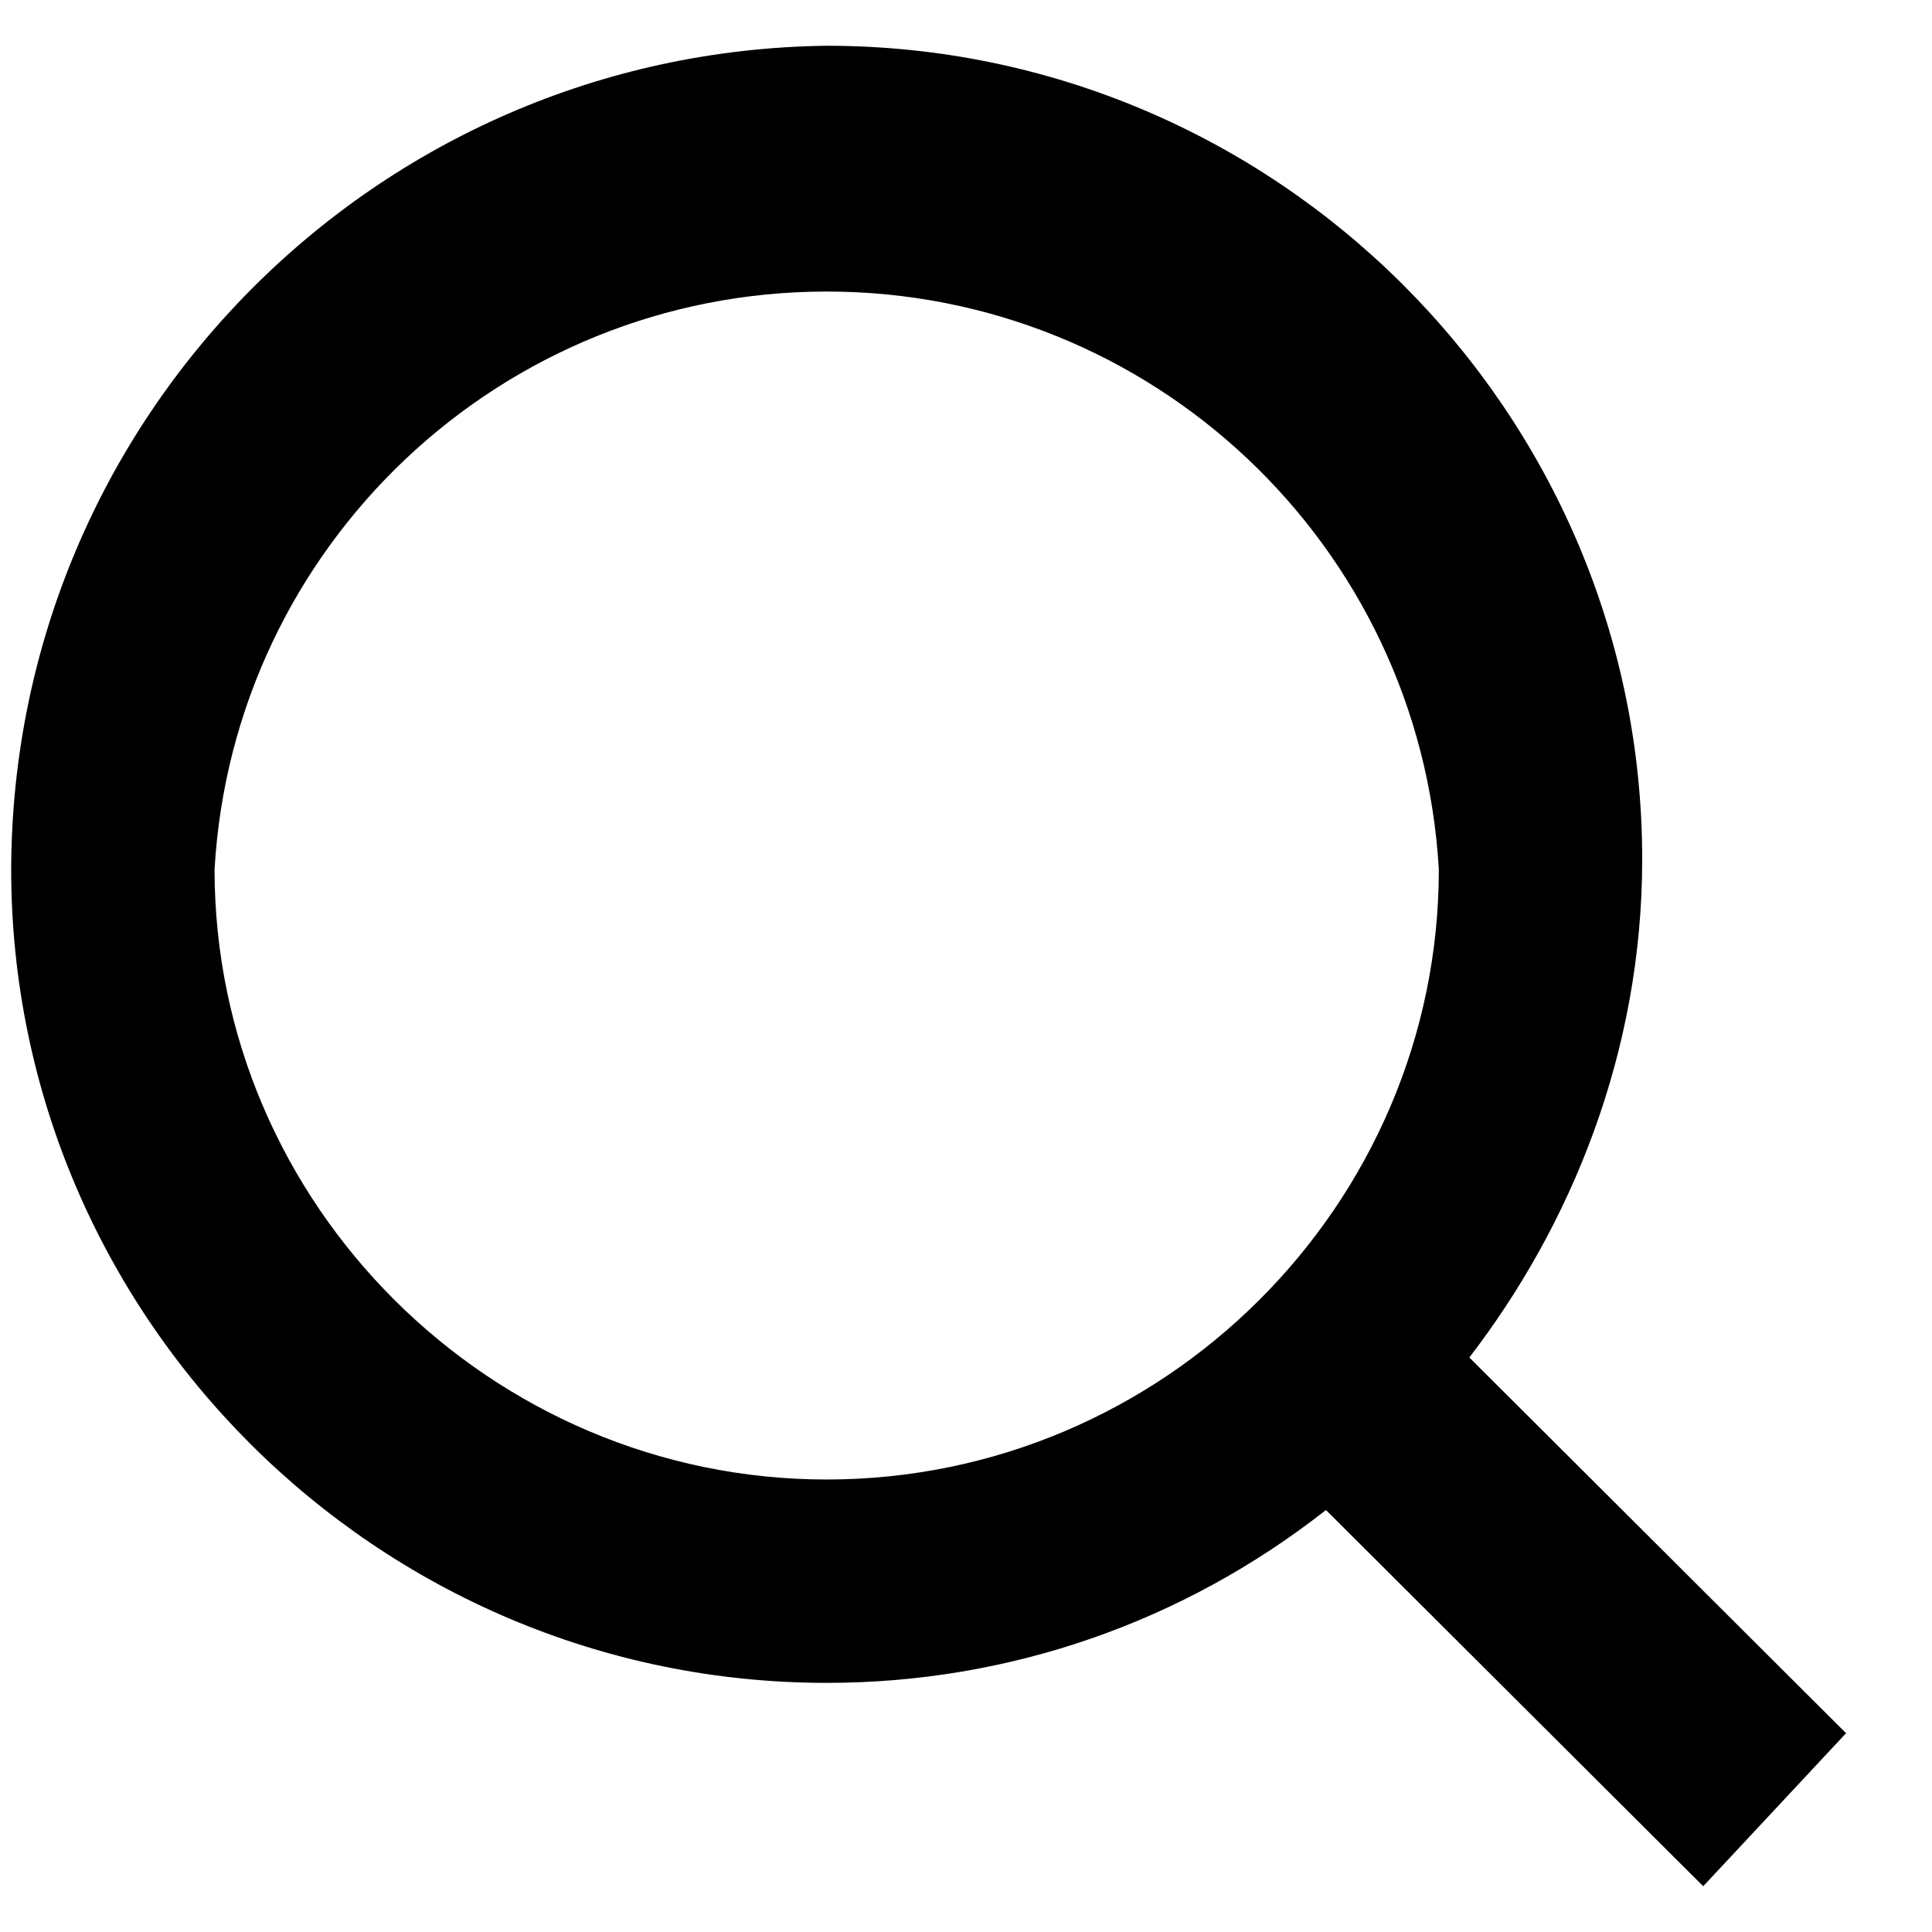
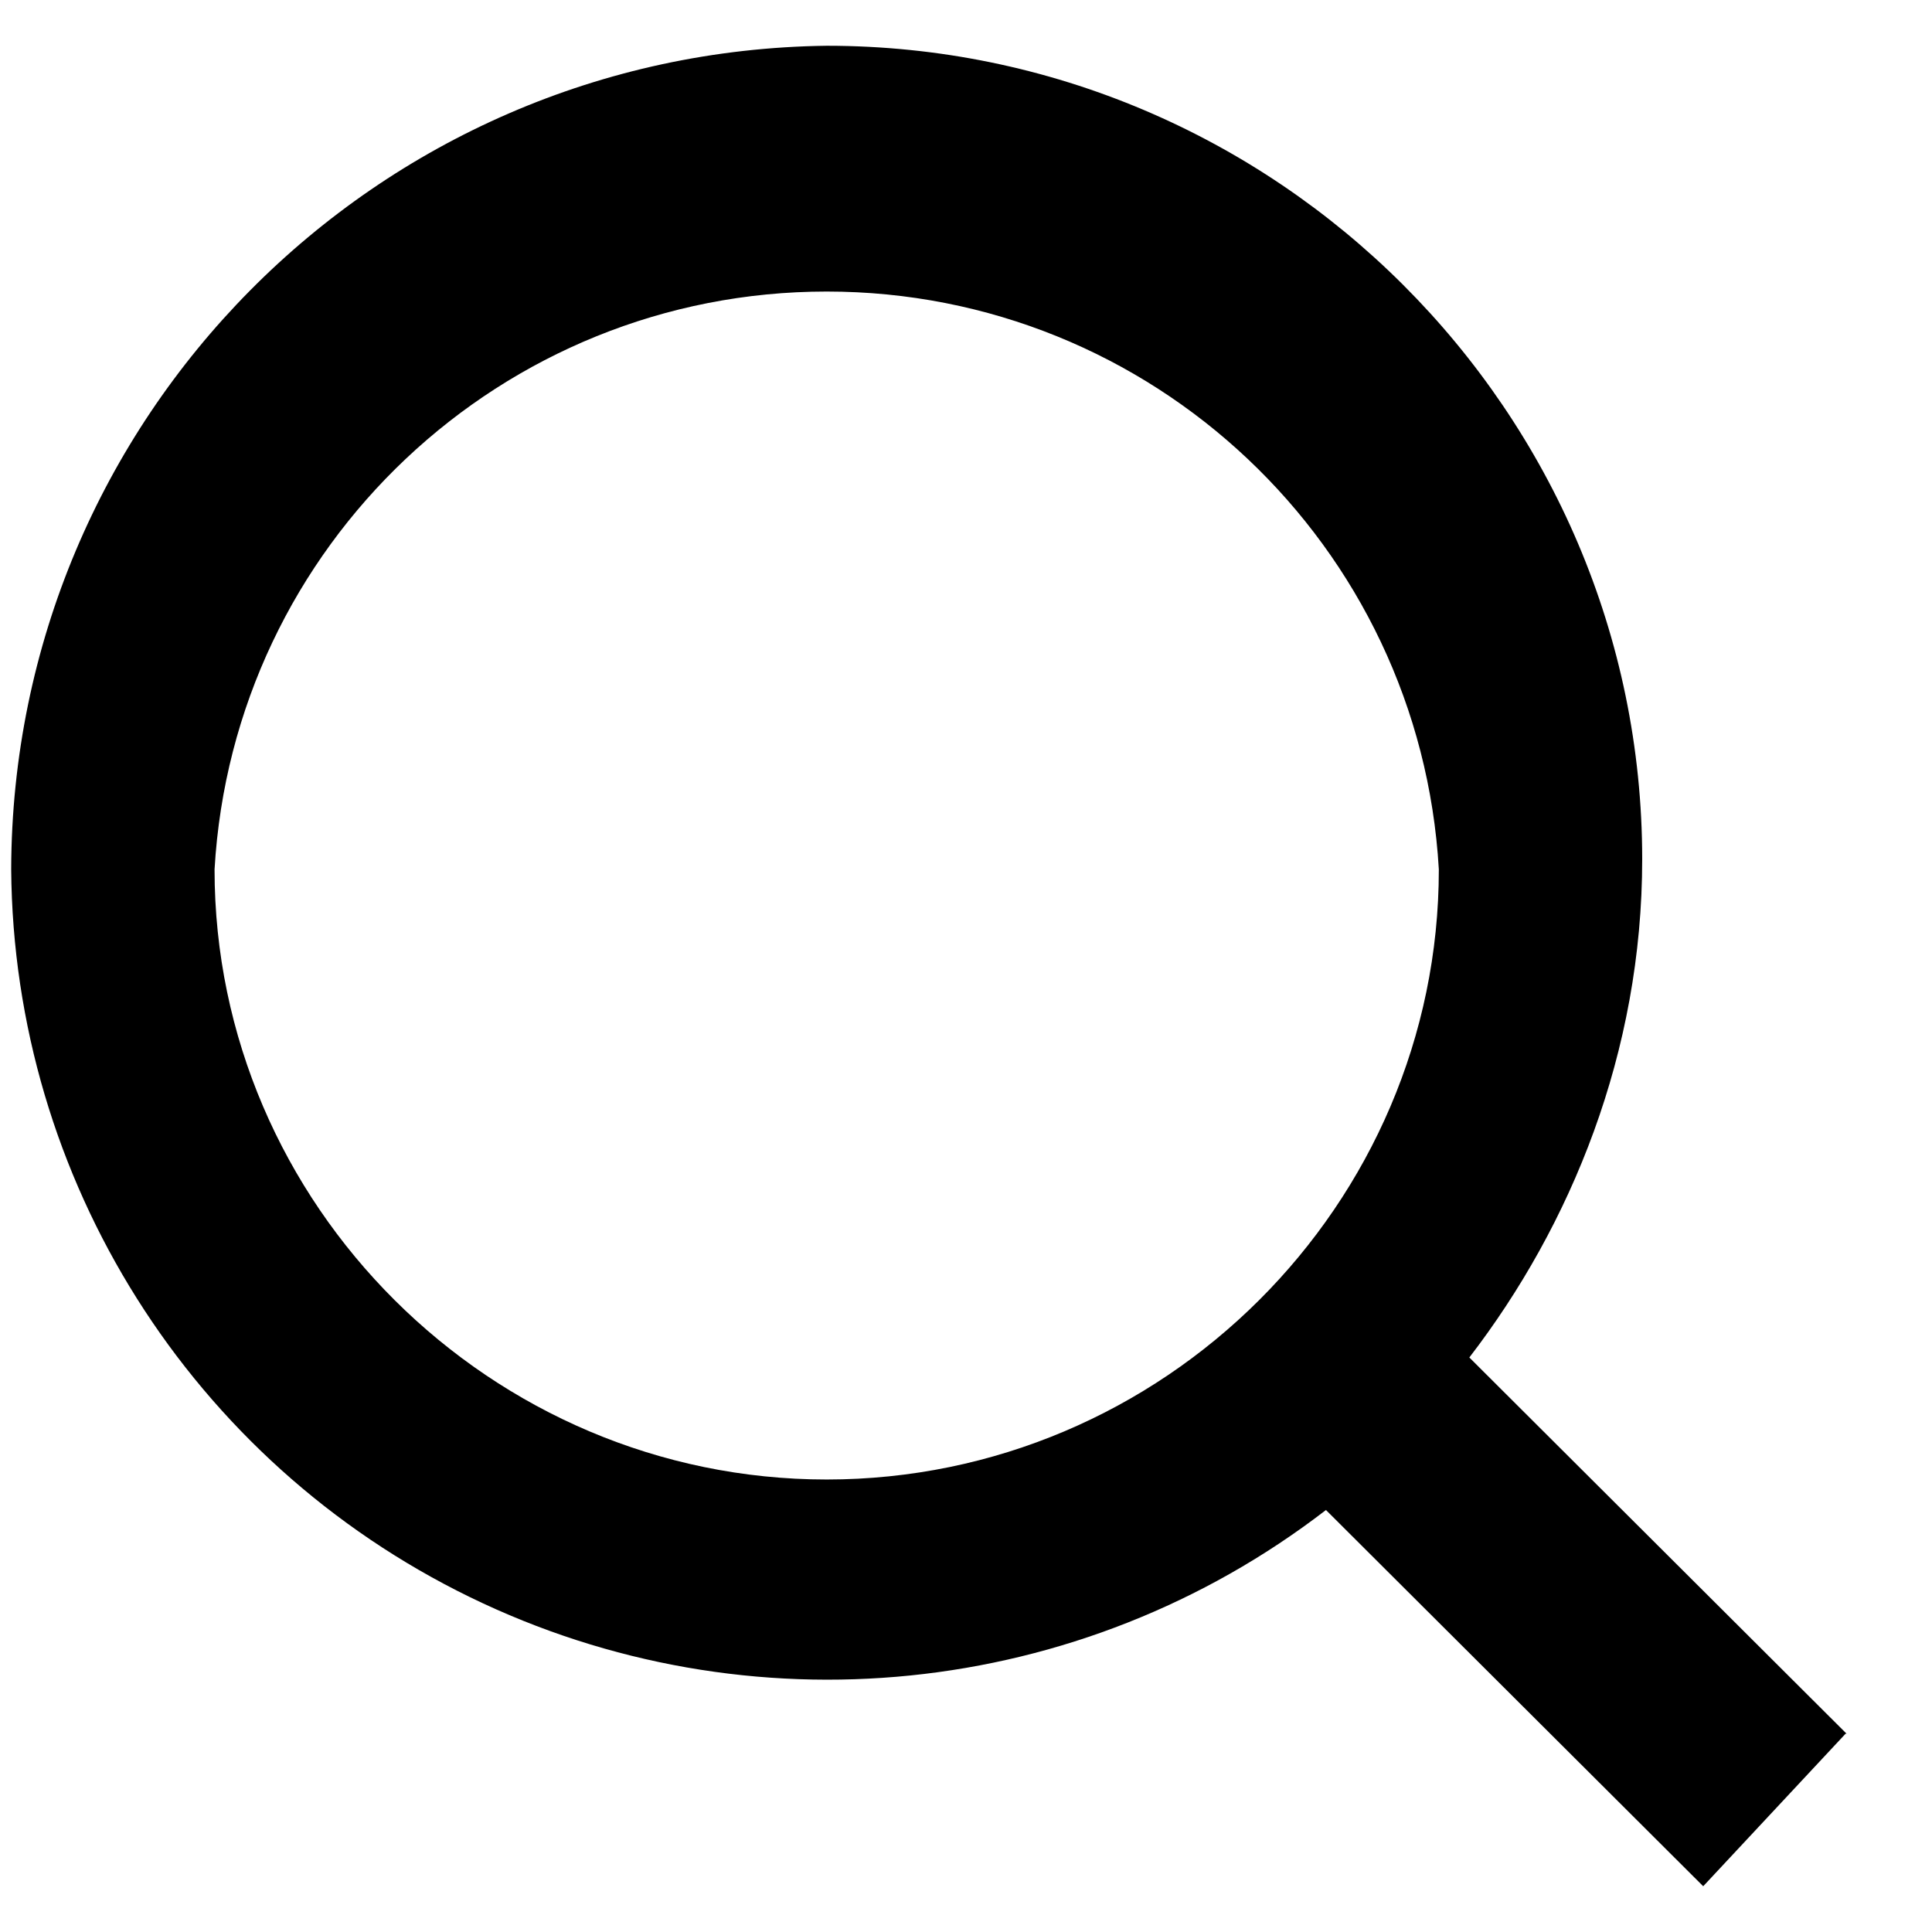
<svg xmlns="http://www.w3.org/2000/svg" width="19" height="19" fill="none">
-   <path d="m18.16 17.05-3.71-3.7c1-1.3 1.7-3 1.7-4.9 0-4.4-3.6-8-8.02-8a8.12 8.12 0 0 0-8.02 8.1c0 4.4 3.6 8 8.02 8 1.8 0 3.51-.6 4.91-1.7l3.71 3.7 1.4-1.5Zm-10.03-2.5c-3.3 0-6.02-2.7-6.02-6a6.03 6.03 0 0 1 12.04 0c0 3.3-2.71 6-6.02 6Z" fill="#000" />
+   <path d="m18.16 17.05-3.71-3.7c1-1.3 1.7-3 1.7-4.9 0-4.4-3.6-8-8.02-8a8.12 8.12 0 0 0-8.02 8.1 8.03 8.03 0 0 0 12.93 6.3l3.71 3.7 1.4-1.5Zm-10.03-2.5c-3.3 0-6.02-2.7-6.02-6a6.03 6.03 0 0 1 12.04 0c0 3.3-2.71 6-6.02 6Z" fill="#000" />
</svg>
